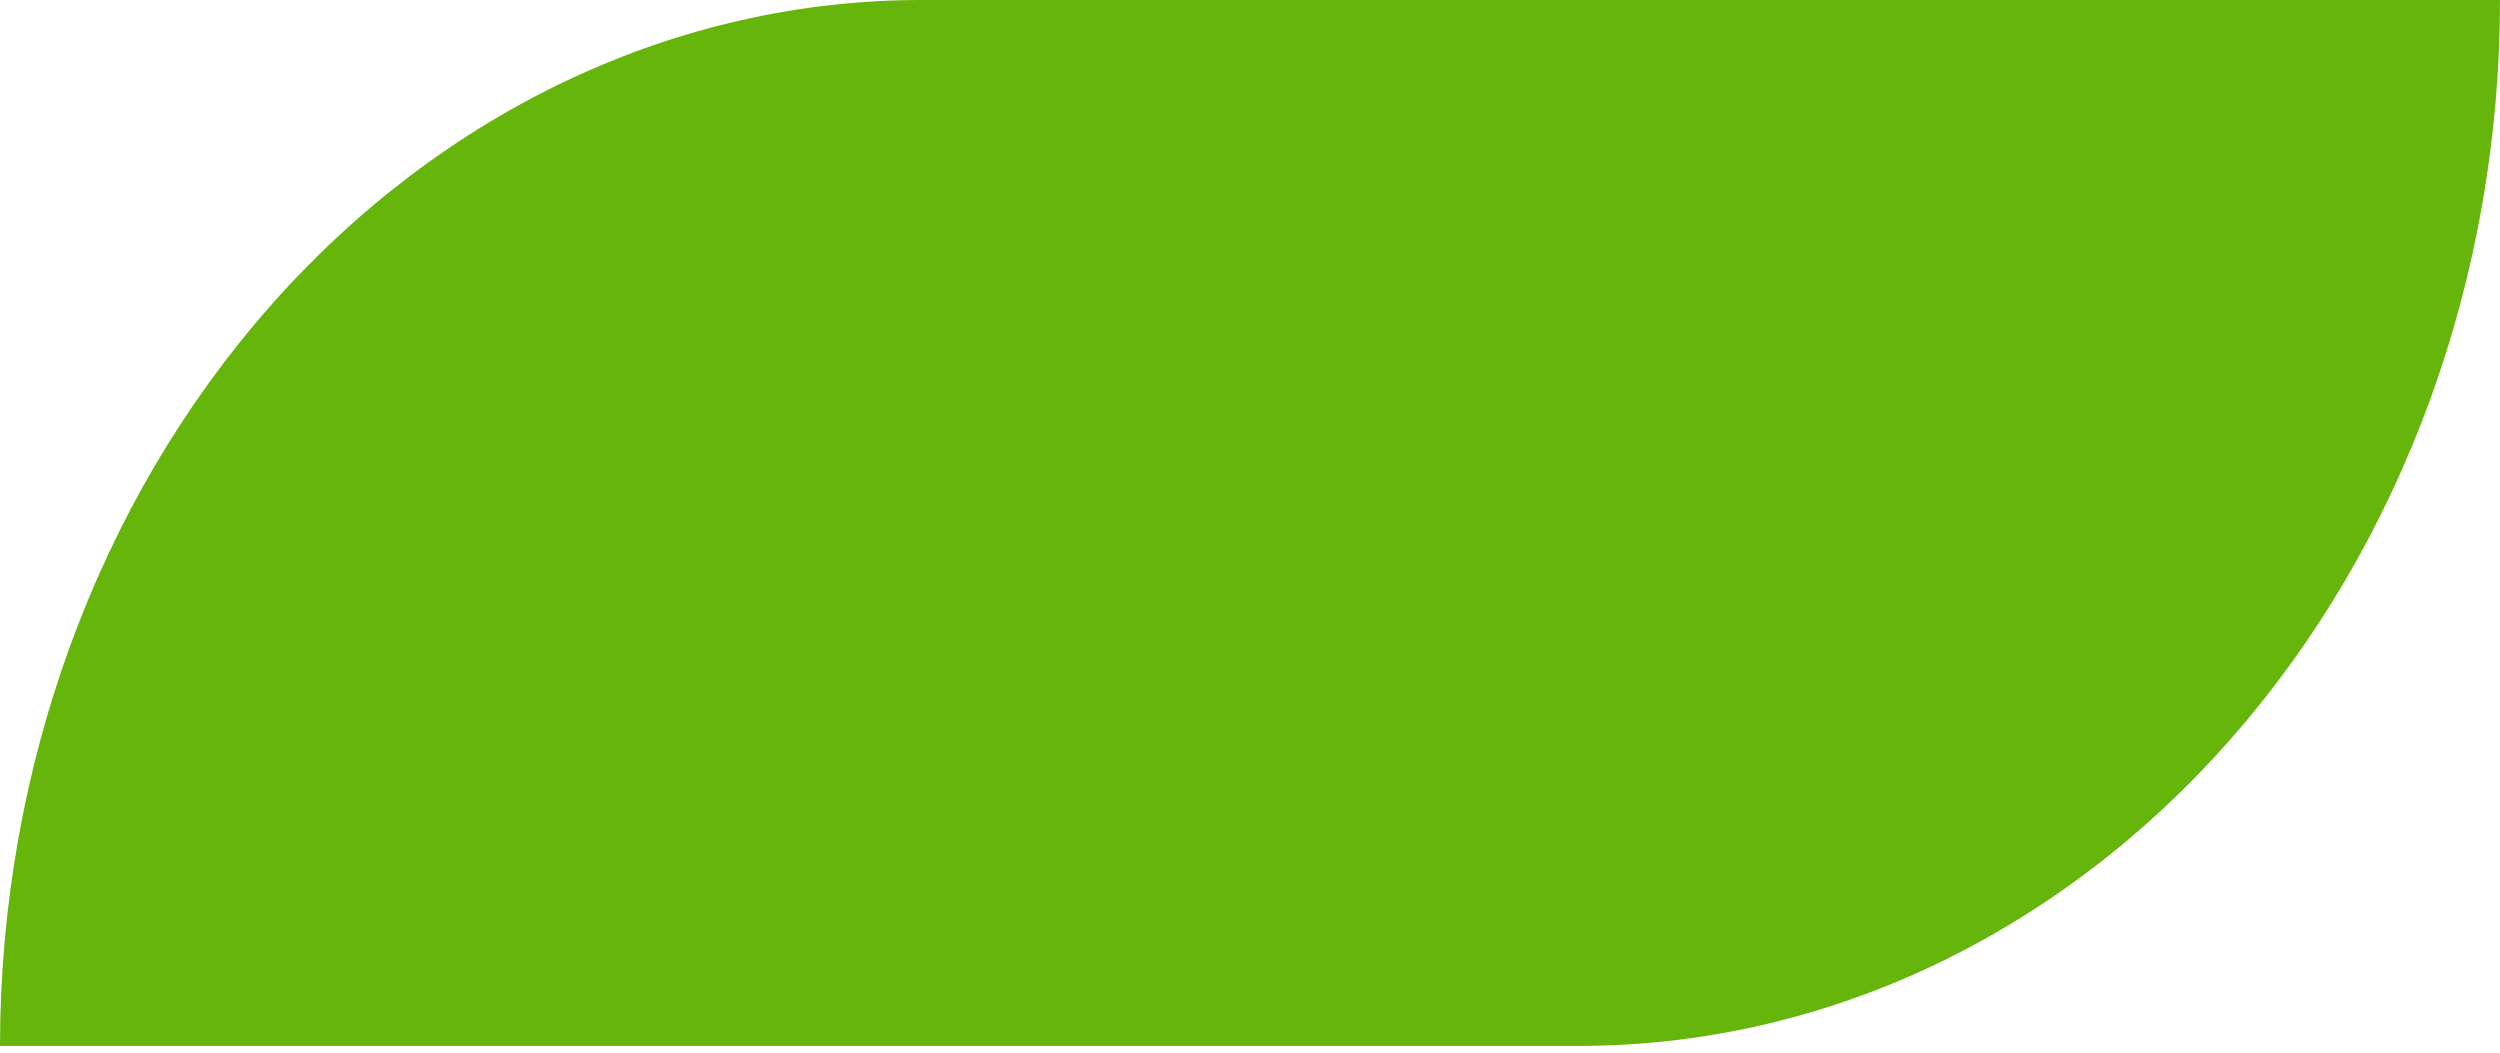
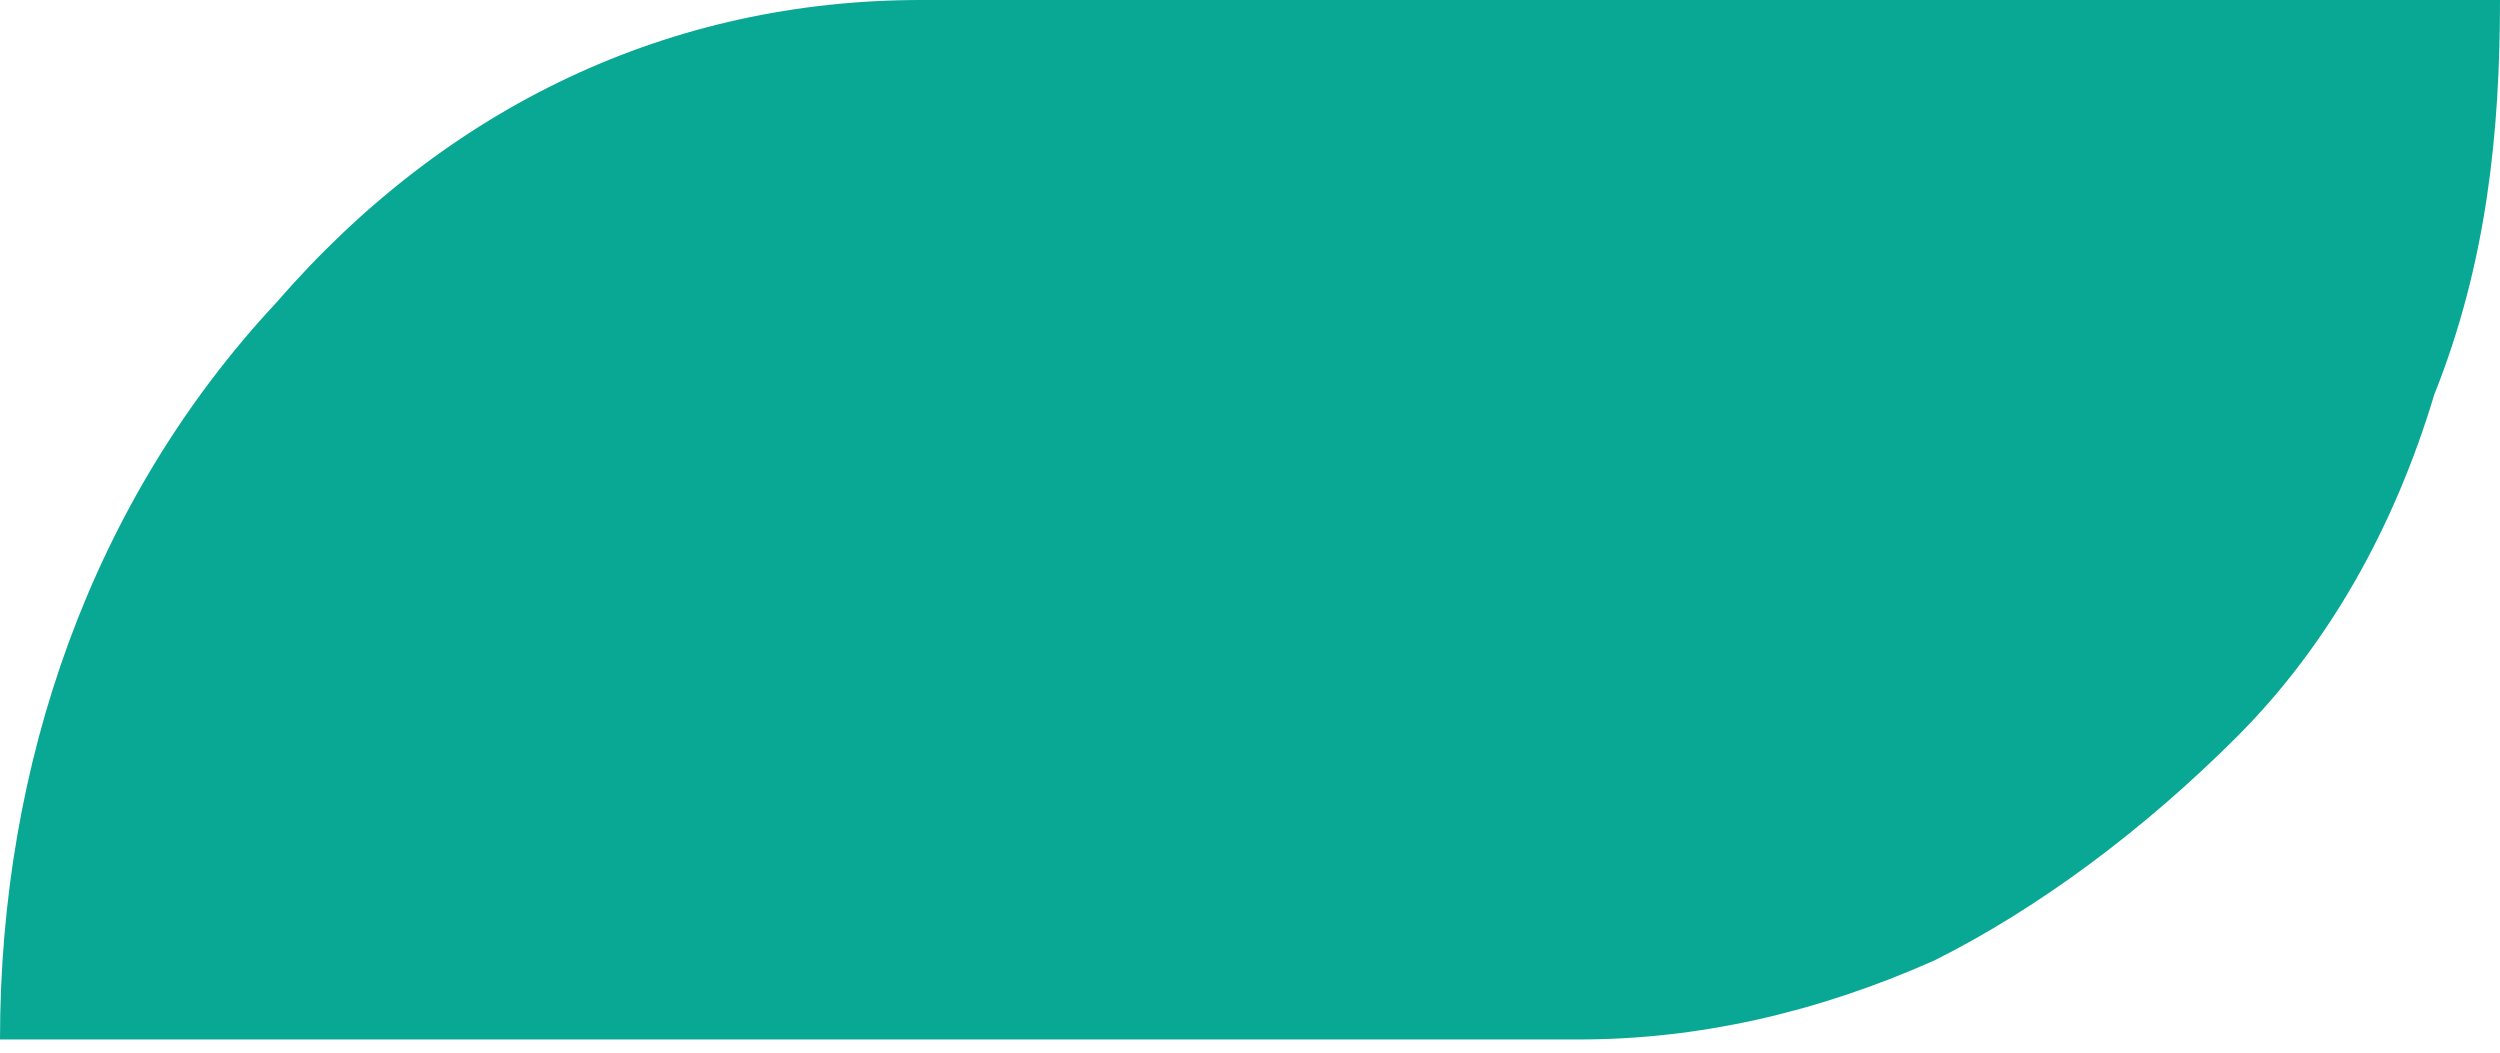
- <svg xmlns="http://www.w3.org/2000/svg" width="19" height="8" viewBox="0 0 19 8" fill="none">
-   <path d="M9.231 7.949H11.998C12.918 7.949 13.828 7.744 14.677 7.345C15.527 6.945 16.299 6.36 16.949 5.622C17.599 4.884 18.115 4.007 18.467 3.043C18.819 2.078 19 1.044 19 0H7.003C5.146 -9.25064e-05 3.366 0.837 2.052 2.328C0.739 3.818 0.001 5.84 0 7.949H9.231Z" fill="#66B50B" />
+ <svg xmlns="http://www.w3.org/2000/svg" id="_레이어_1" data-name="레이어_1" version="1.1" viewBox="0 0 19 8">
+   <defs>
+     <style>
+       .st0 {
+         fill: #08a895;
+       }
+     </style>
+   </defs>
+   <path class="st0" d="M9.2,7.9h2.8c.9,0,1.8-.2,2.7-.6.8-.4,1.6-1,2.3-1.7.7-.7,1.2-1.6,1.5-2.6.4-1,.5-2,.5-3H7C5.1,0,3.4.8,2.1,2.3.7,3.8,0,5.8,0,7.9h9.2Z" />
</svg>
